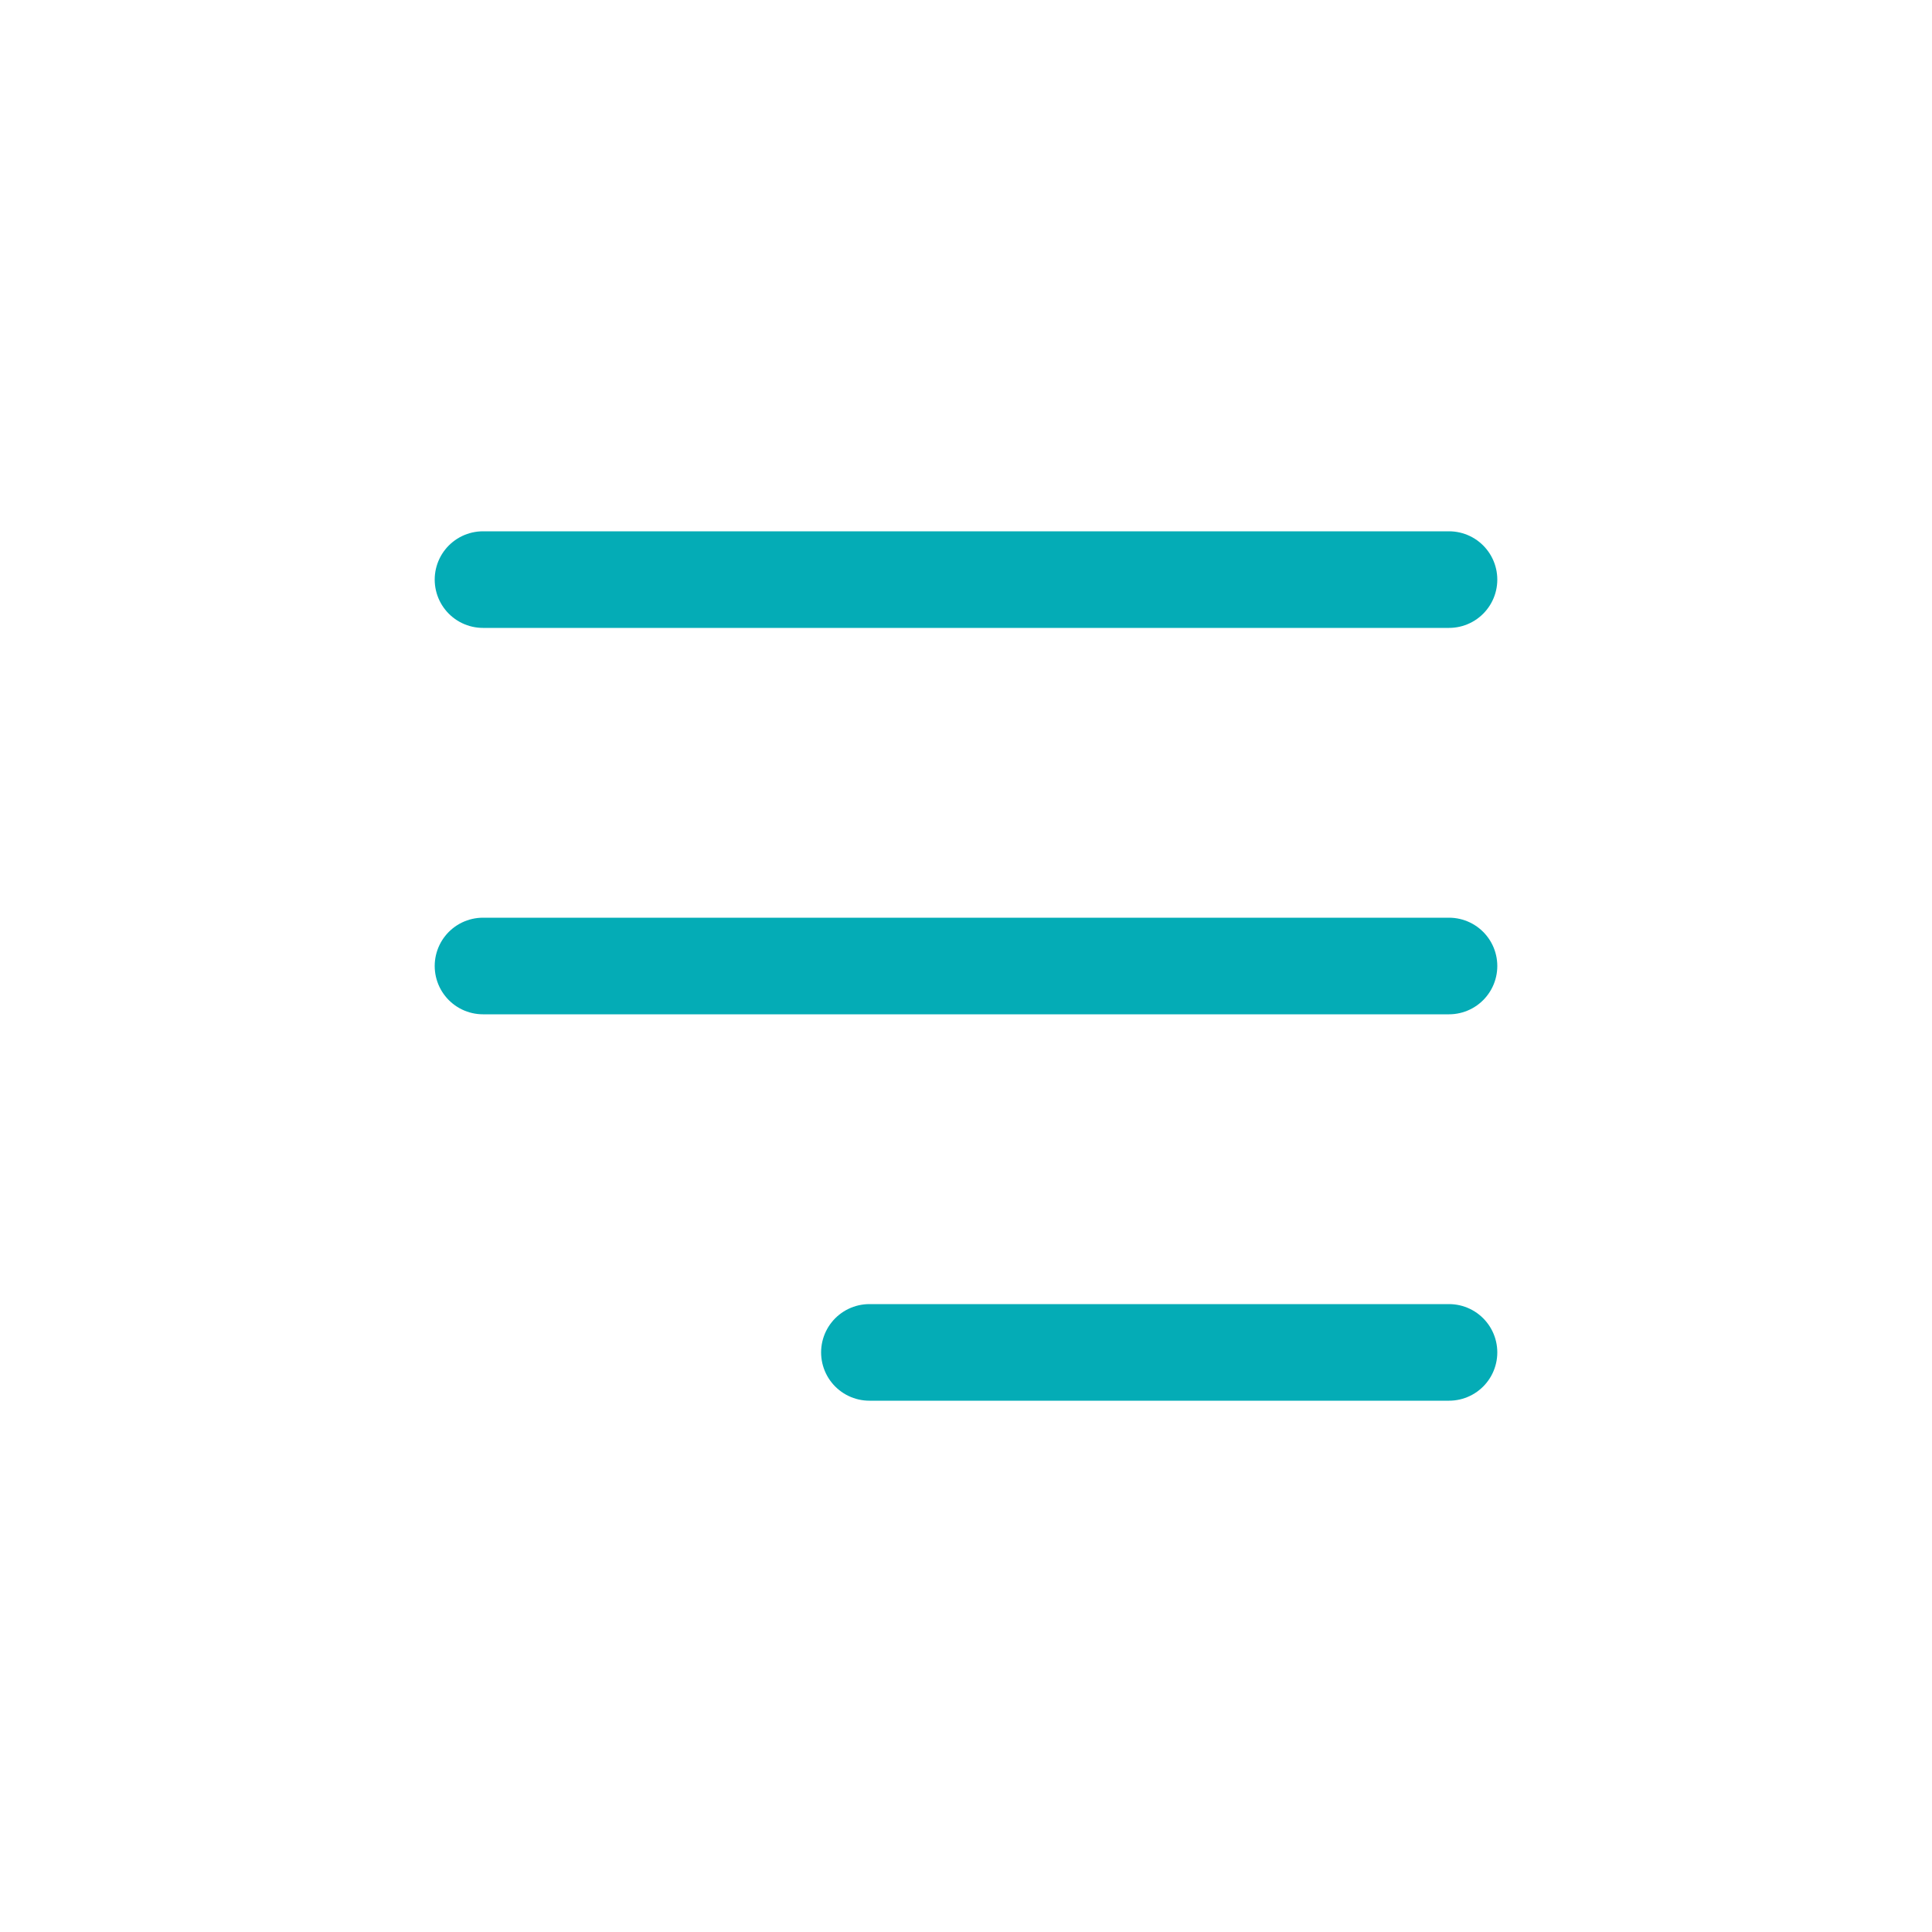
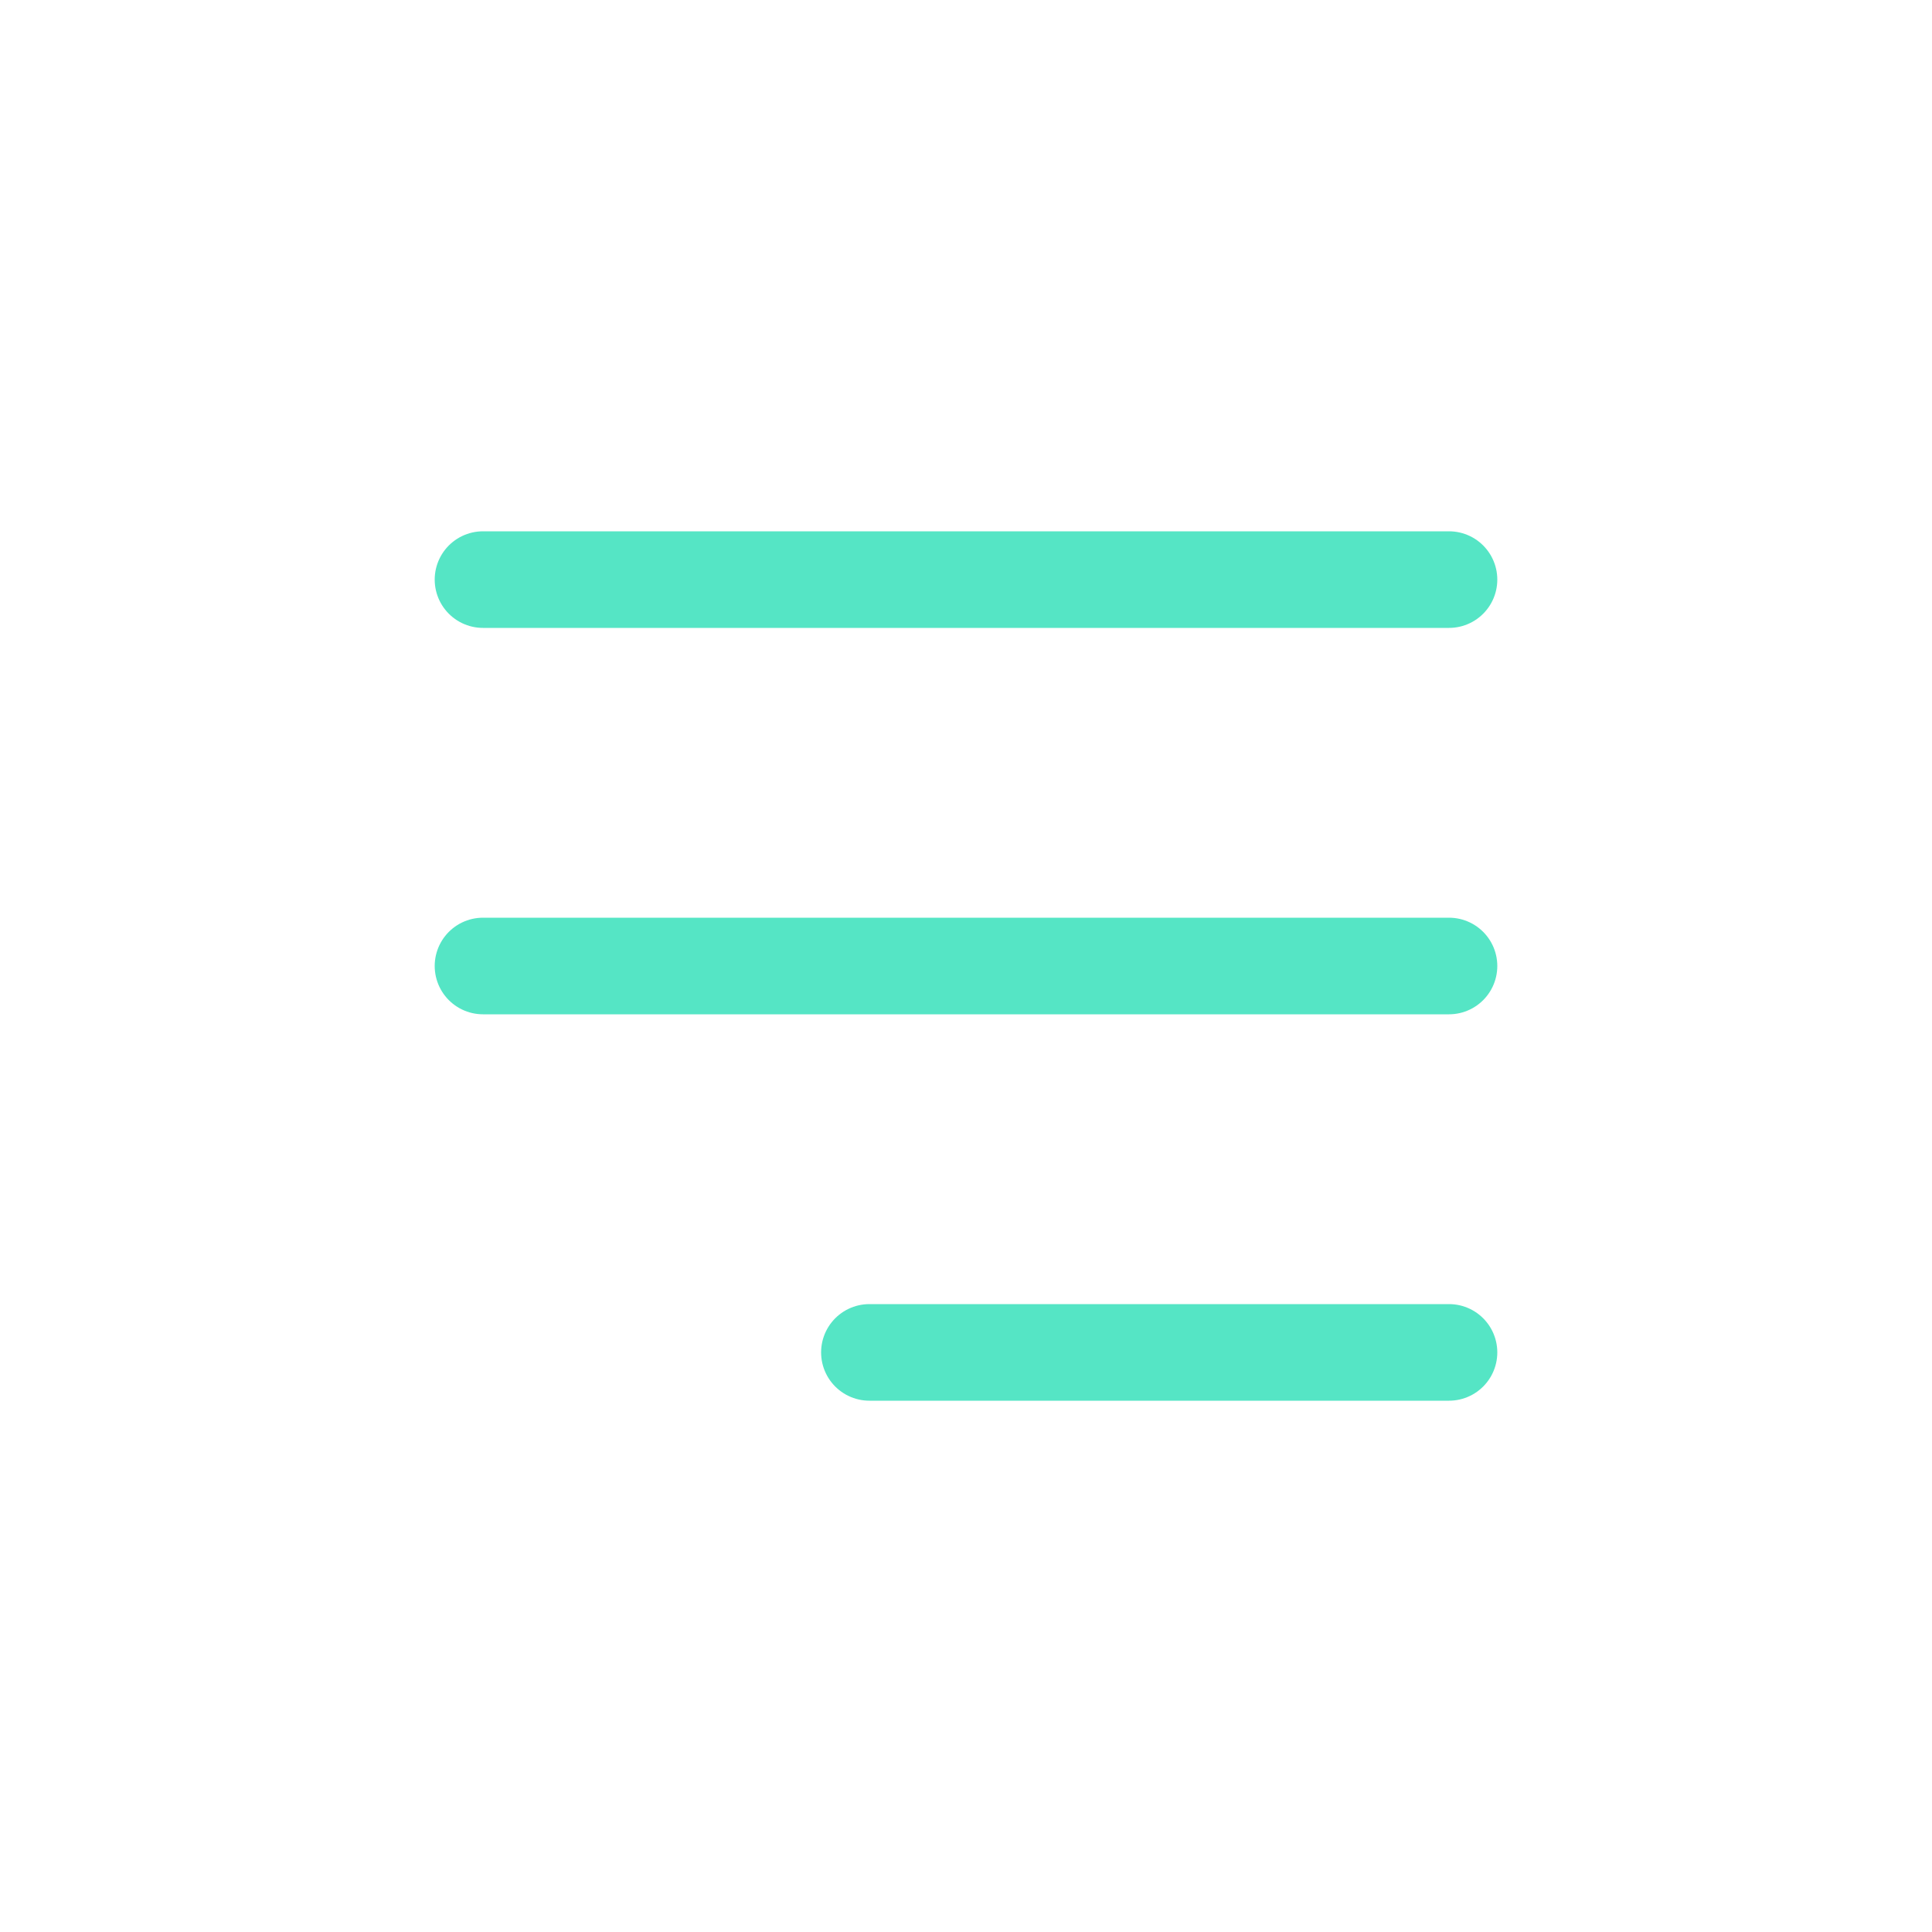
<svg xmlns="http://www.w3.org/2000/svg" width="40" height="40" viewBox="0 0 40 40" fill="none">
-   <path d="M10 20H30" stroke="#04ACB6" stroke-width="2" stroke-linecap="round" stroke-linejoin="round" />
-   <path d="M10 12H30" stroke="#04ACB6" stroke-width="2" stroke-linecap="round" stroke-linejoin="round" />
-   <path d="M18 28L30 28" stroke="#04ACB6" stroke-width="2" stroke-linecap="round" stroke-linejoin="round" />
+   <path d="M10 20H30" stroke="#55e5c5" stroke-width="2" stroke-linecap="round" stroke-linejoin="round" />
+   <path d="M10 12H30" stroke="#55e5c5" stroke-width="2" stroke-linecap="round" stroke-linejoin="round" />
+   <path d="M18 28L30 28" stroke="#55e5c5" stroke-width="2" stroke-linecap="round" stroke-linejoin="round" />
</svg>
